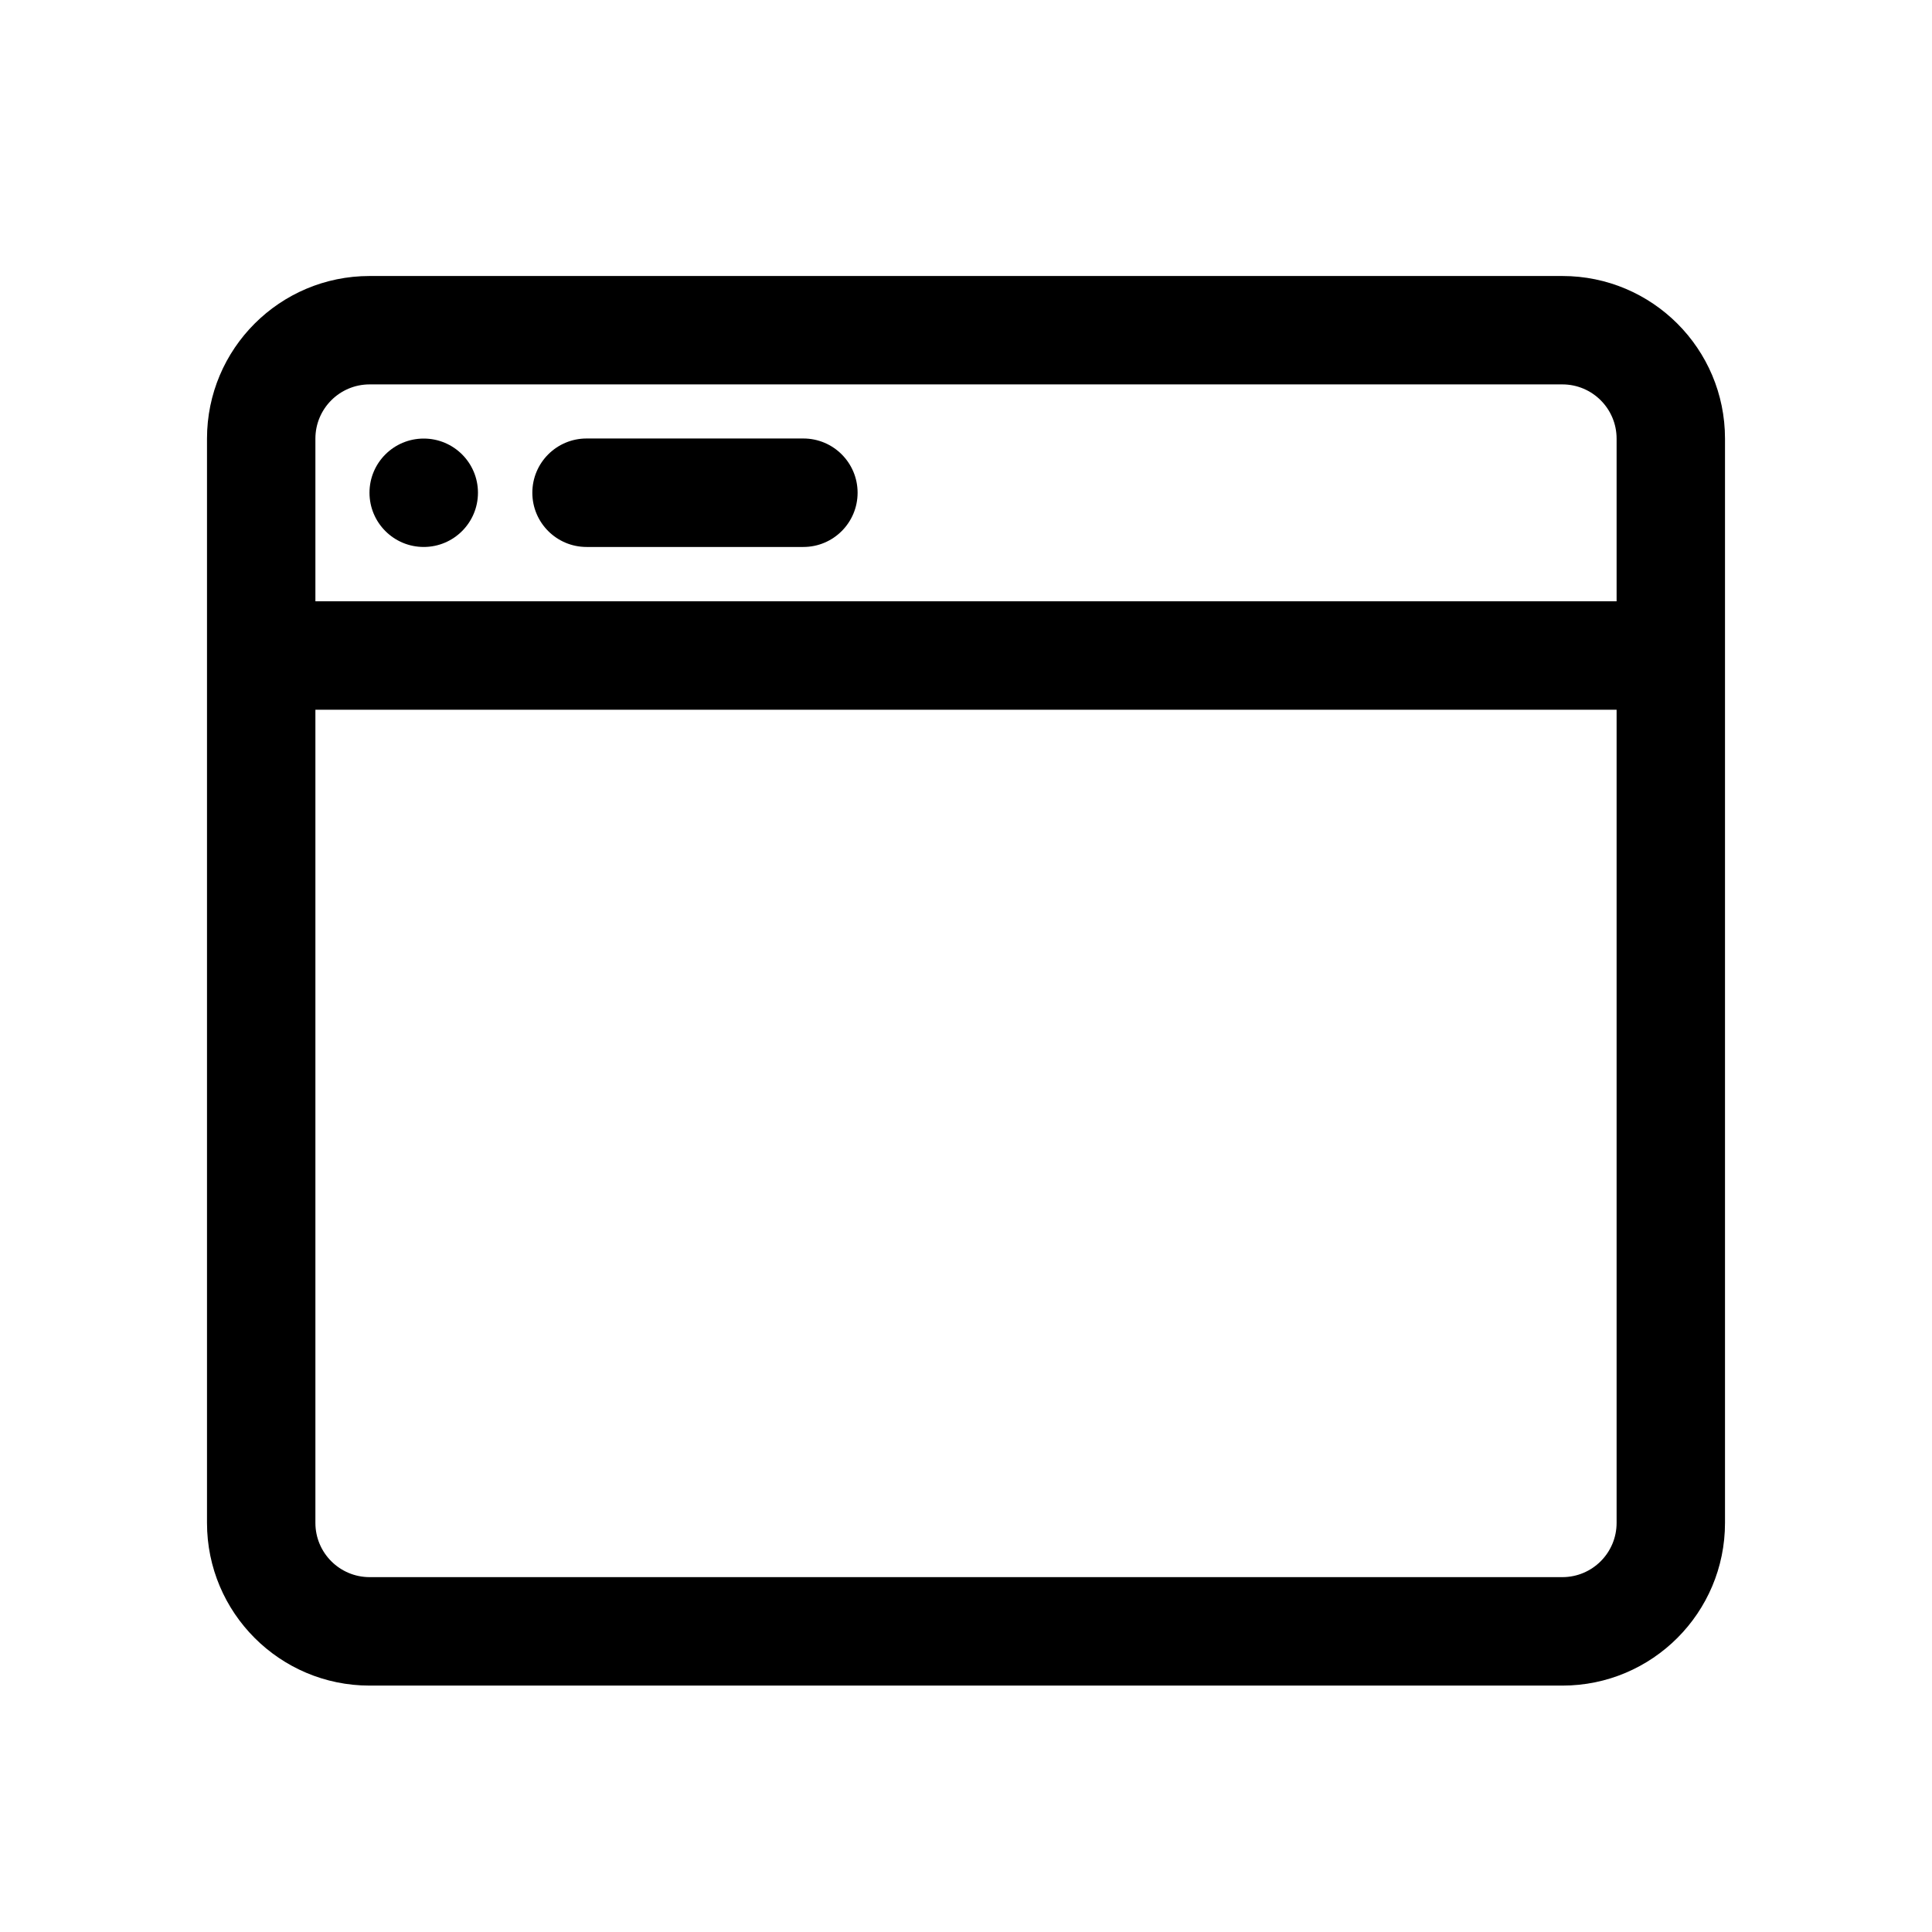
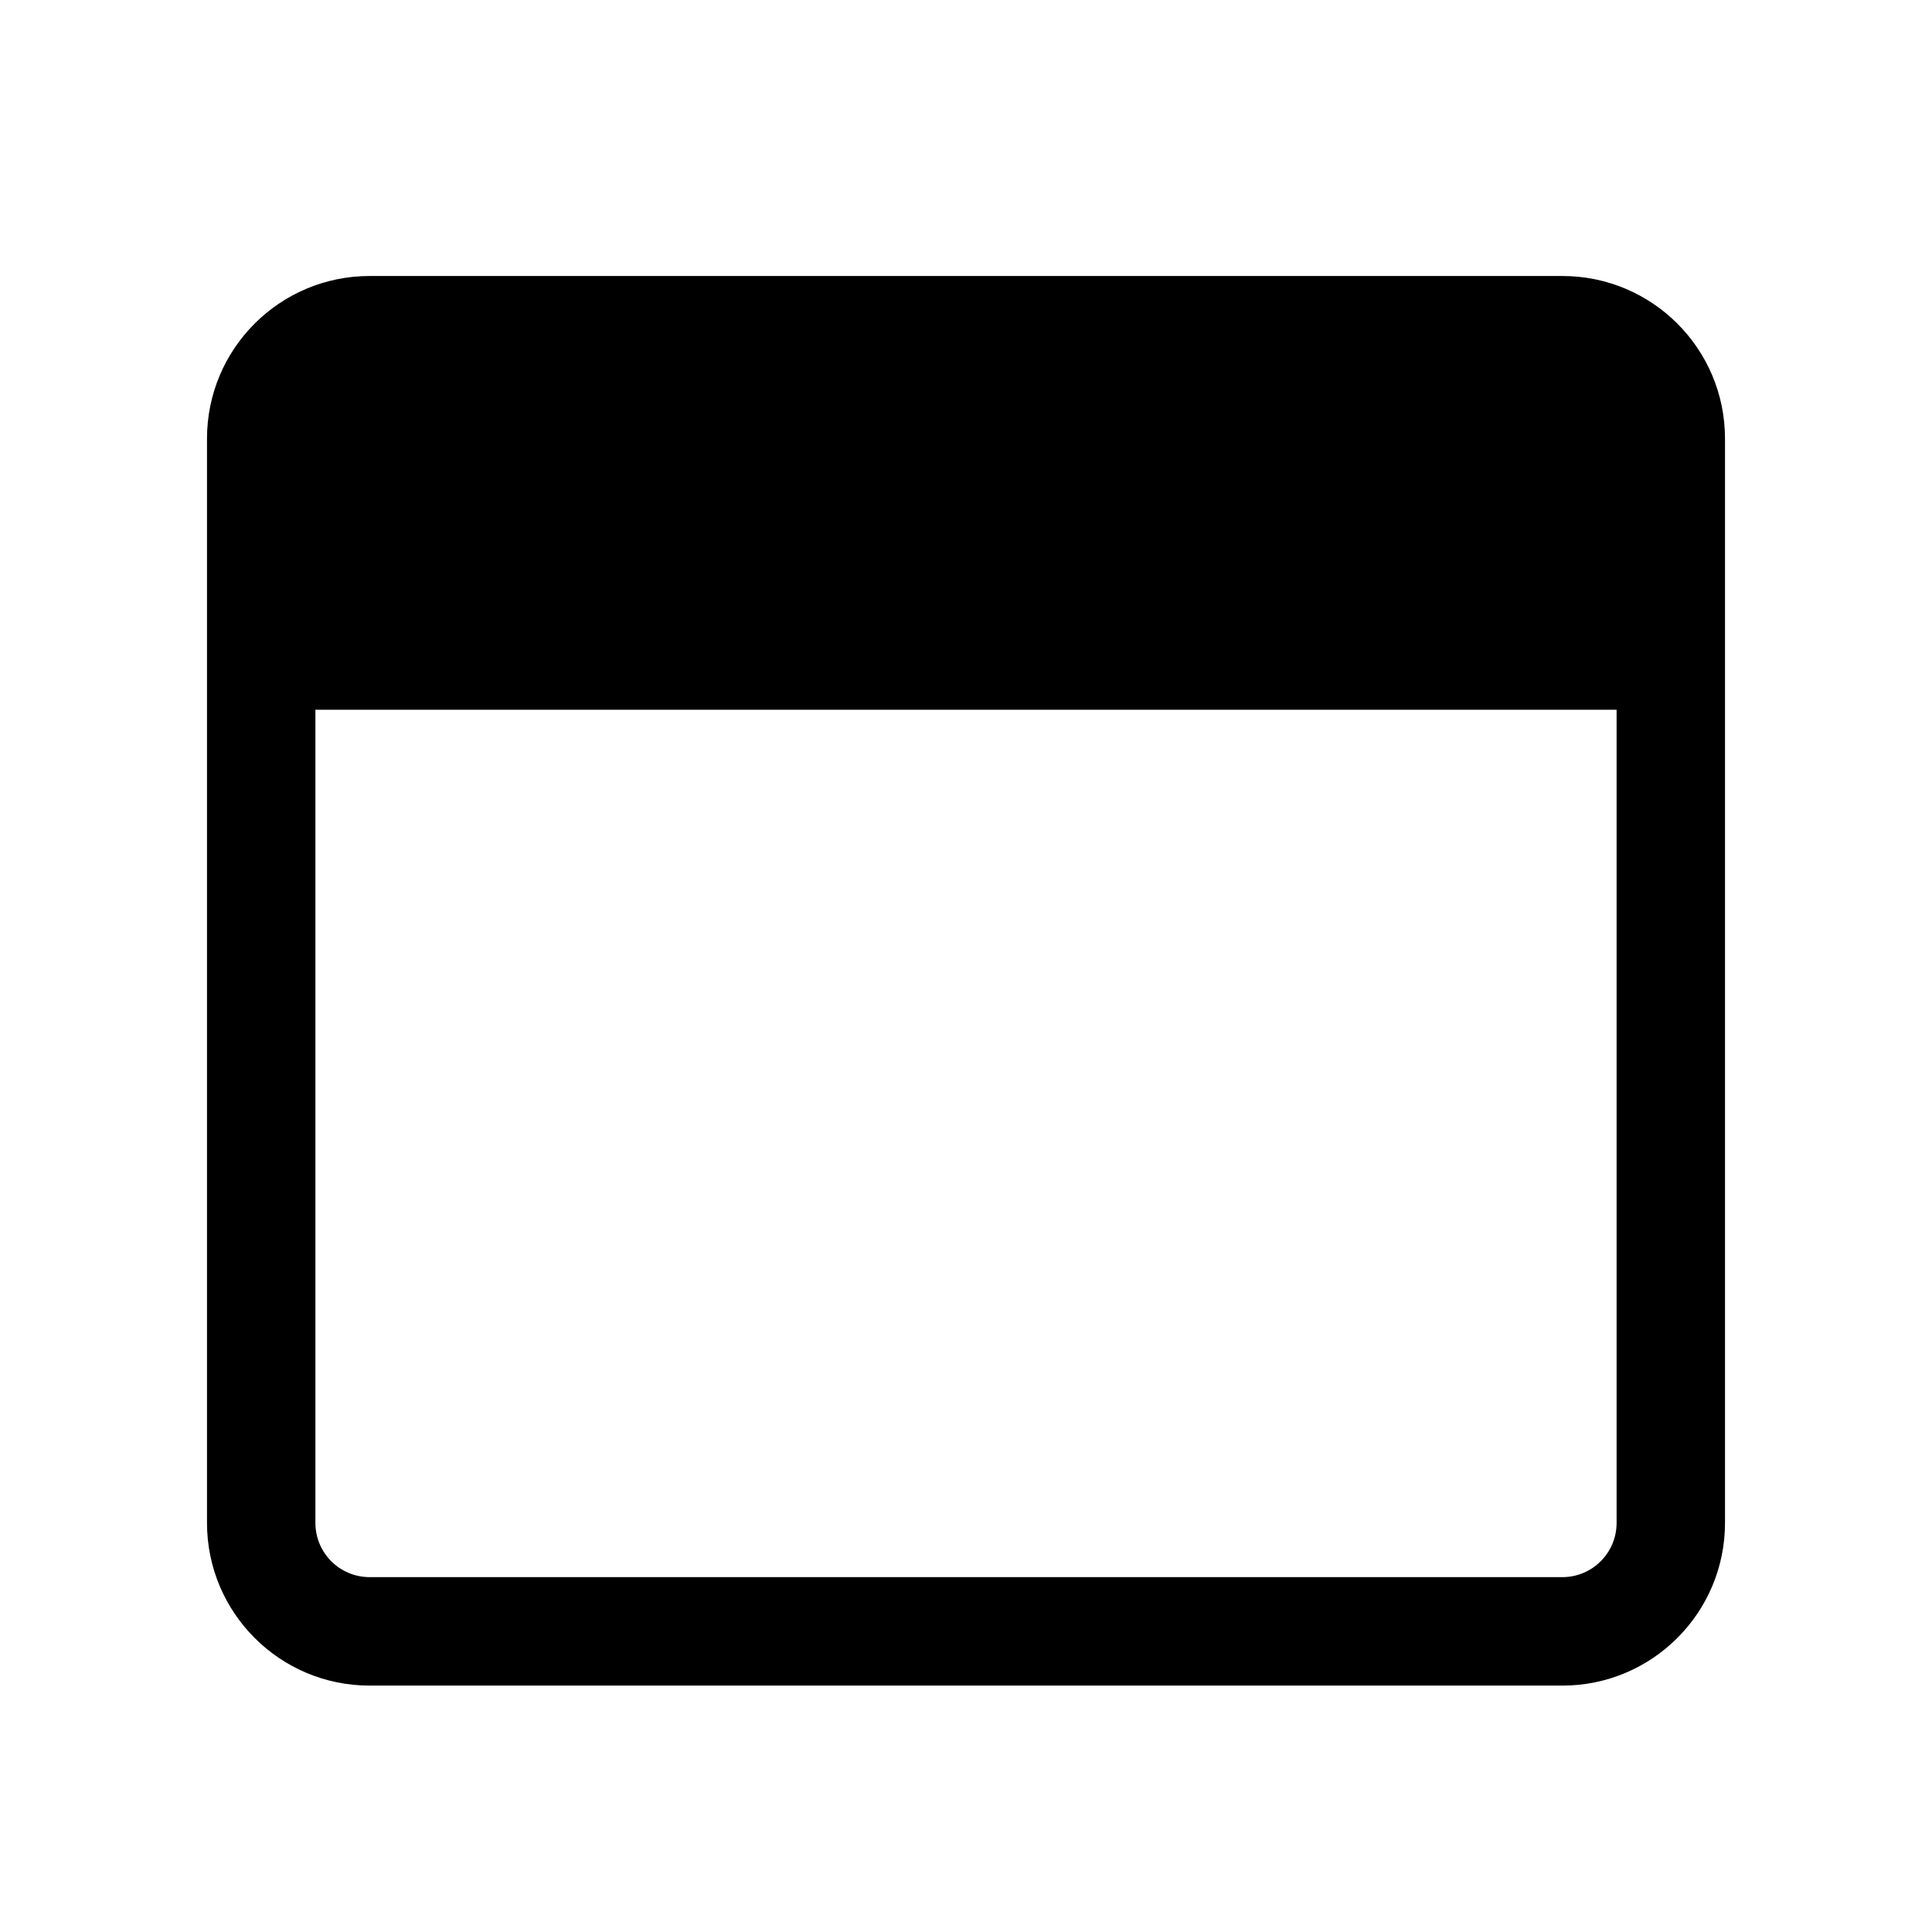
<svg xmlns="http://www.w3.org/2000/svg" width="28" height="28" viewBox="0 0 28 28" fill="none">
  <g id="fi_7545004">
    <g id="Group">
      <path id="Vector" d="M7.715 7.141C7.715 6.707 8.067 6.355 8.501 6.355H11.643C12.077 6.355 12.429 6.707 12.429 7.141C12.429 7.575 12.077 7.927 11.643 7.927H8.501C8.067 7.927 7.715 7.575 7.715 7.141Z" fill="black" />
      <path id="Vector_2" d="M6.141 7.927C6.575 7.927 6.927 7.575 6.927 7.141C6.927 6.707 6.575 6.356 6.141 6.356C5.707 6.356 5.355 6.707 5.355 7.141C5.355 7.575 5.707 7.927 6.141 7.927Z" fill="black" />
-       <path id="Vector_3" fill-rule="evenodd" clip-rule="evenodd" d="M5.357 4C4.055 4 3 5.055 3 6.357V22.071C3 23.373 4.055 24.429 5.357 24.429H22.643C23.945 24.429 25 23.373 25 22.071V6.357C25 5.055 23.945 4 22.643 4H5.357ZM23.429 8.714V6.357C23.429 5.923 23.077 5.571 22.643 5.571H5.357C4.923 5.571 4.571 5.923 4.571 6.357V8.714H23.429ZM4.571 10.286H23.429V22.071C23.429 22.505 23.077 22.857 22.643 22.857H5.357C4.923 22.857 4.571 22.505 4.571 22.071V10.286Z" fill="black" />
+       <path id="Vector_3" fillRule="evenodd" clipRule="evenodd" d="M5.357 4C4.055 4 3 5.055 3 6.357V22.071C3 23.373 4.055 24.429 5.357 24.429H22.643C23.945 24.429 25 23.373 25 22.071V6.357C25 5.055 23.945 4 22.643 4H5.357ZM23.429 8.714V6.357C23.429 5.923 23.077 5.571 22.643 5.571H5.357C4.923 5.571 4.571 5.923 4.571 6.357V8.714H23.429ZM4.571 10.286H23.429V22.071C23.429 22.505 23.077 22.857 22.643 22.857H5.357C4.923 22.857 4.571 22.505 4.571 22.071V10.286Z" fill="black" />
    </g>
  </g>
</svg>
